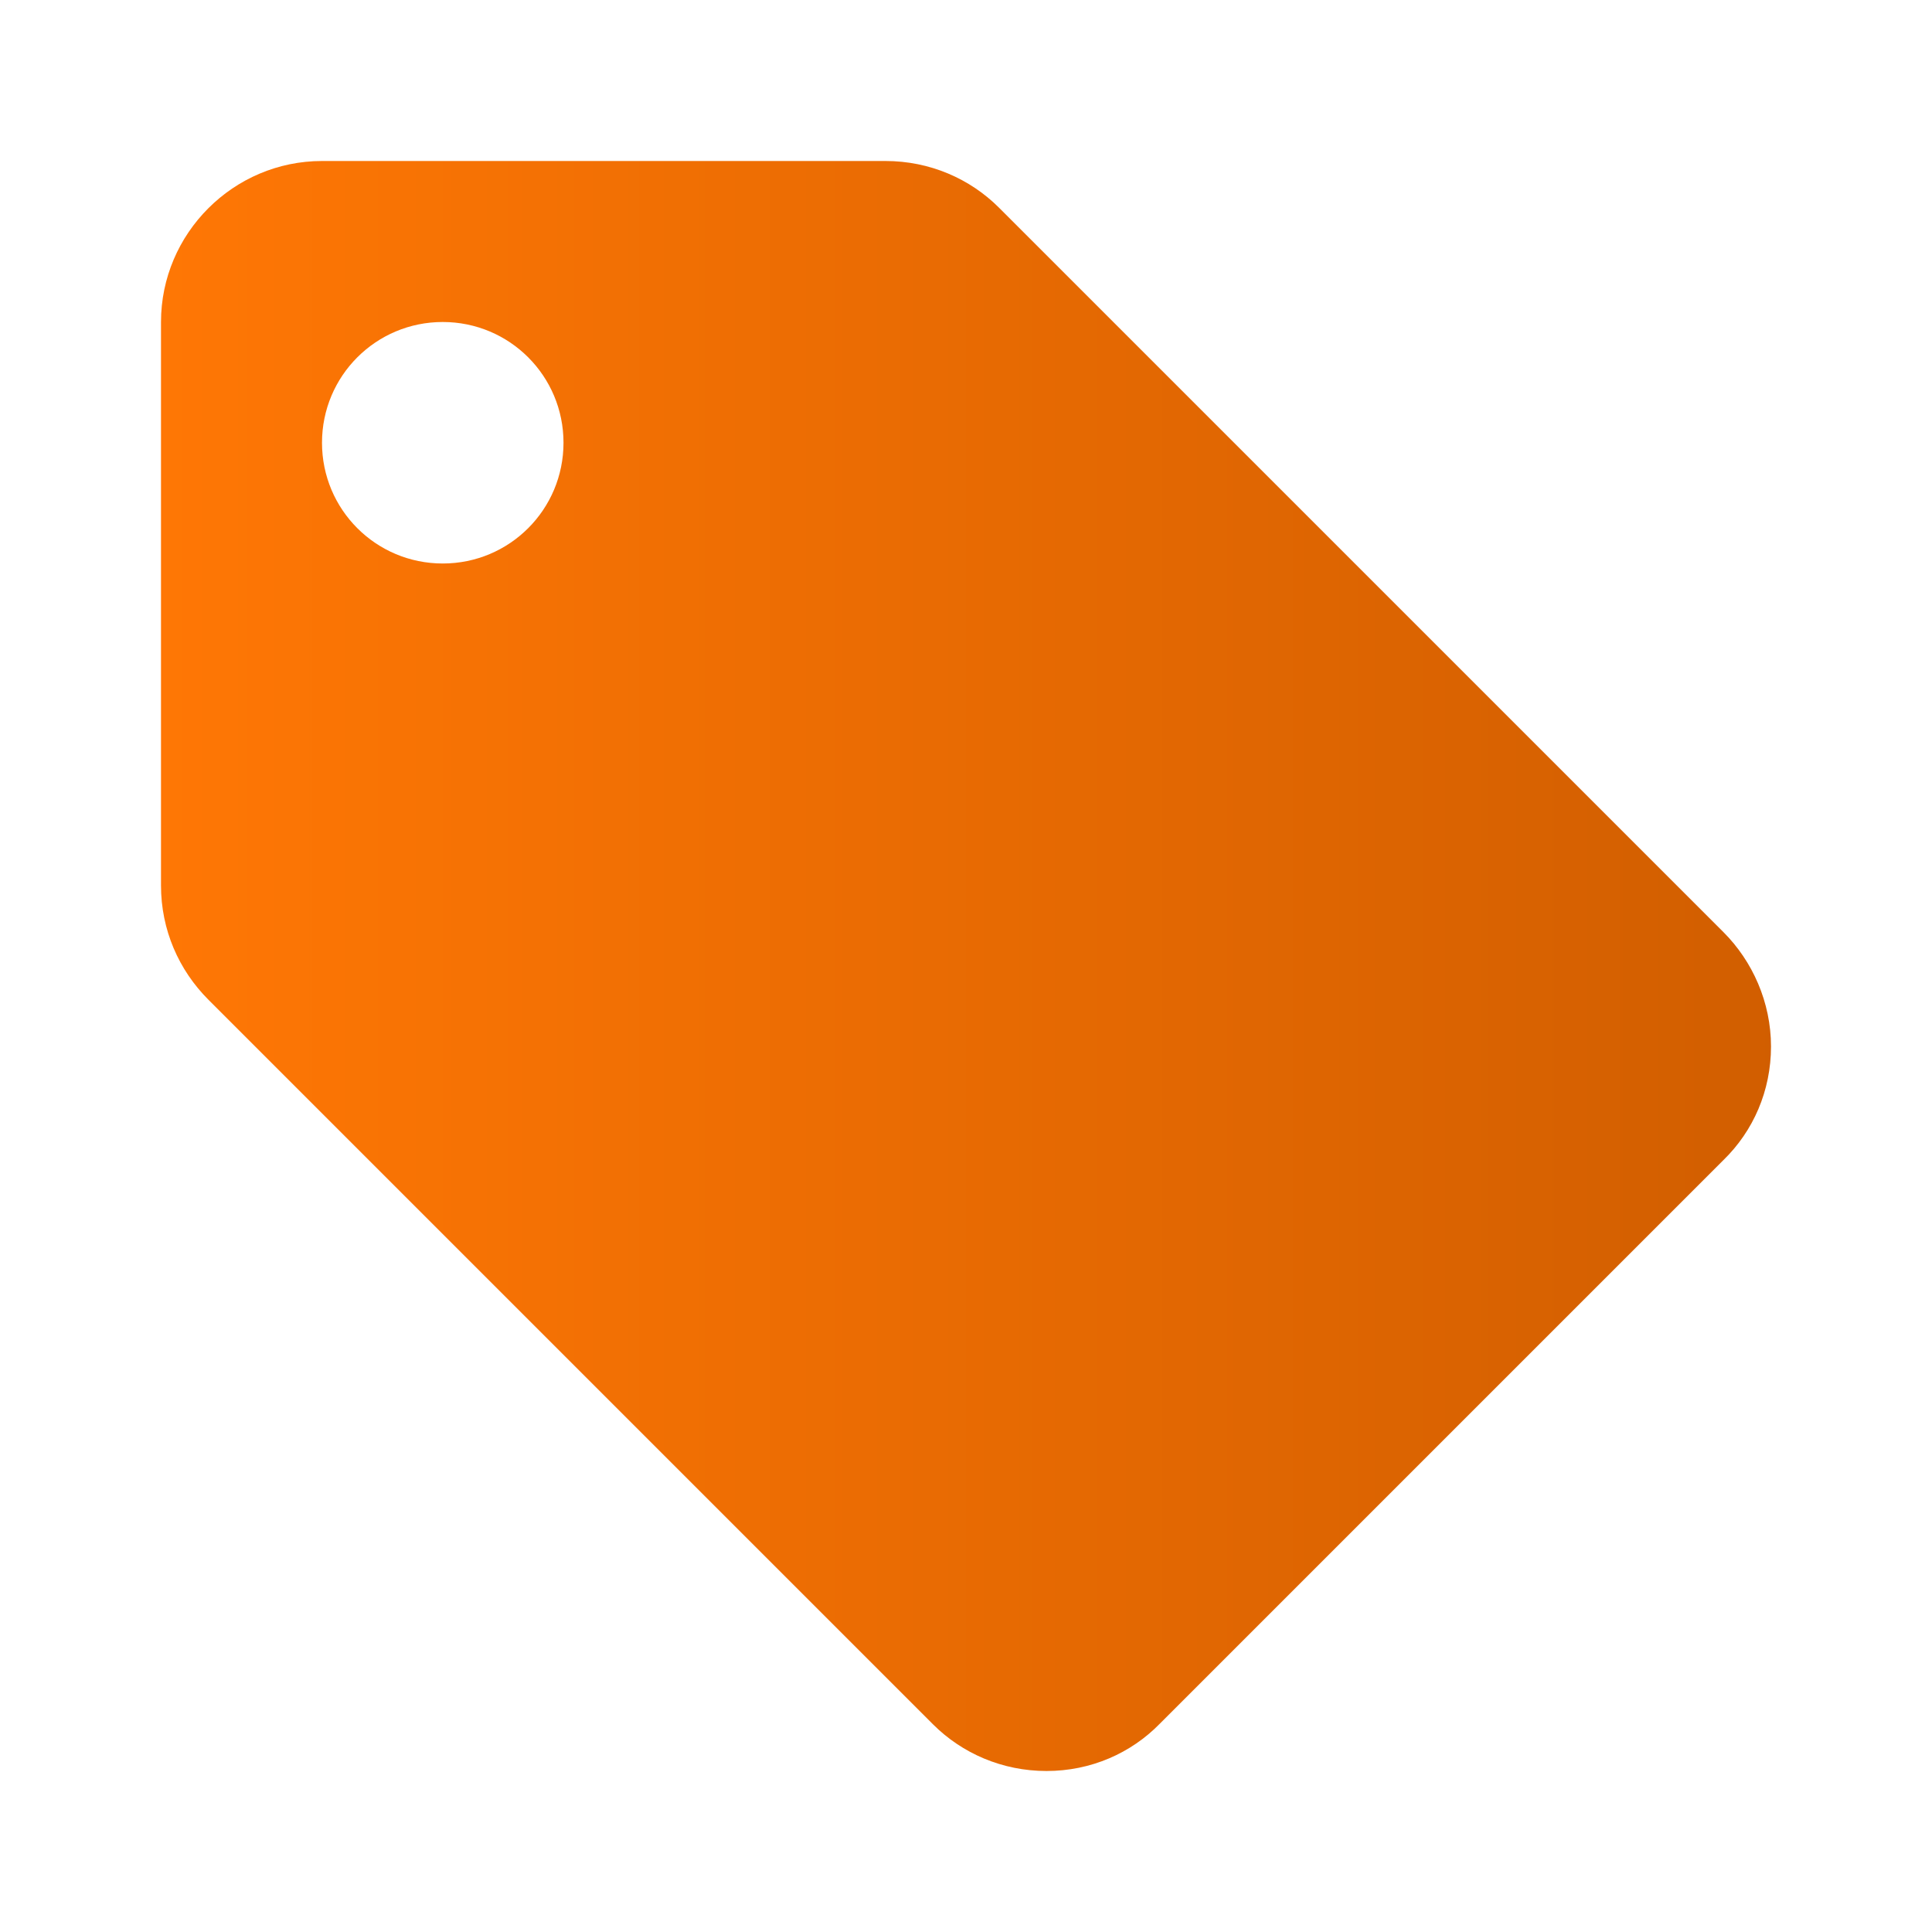
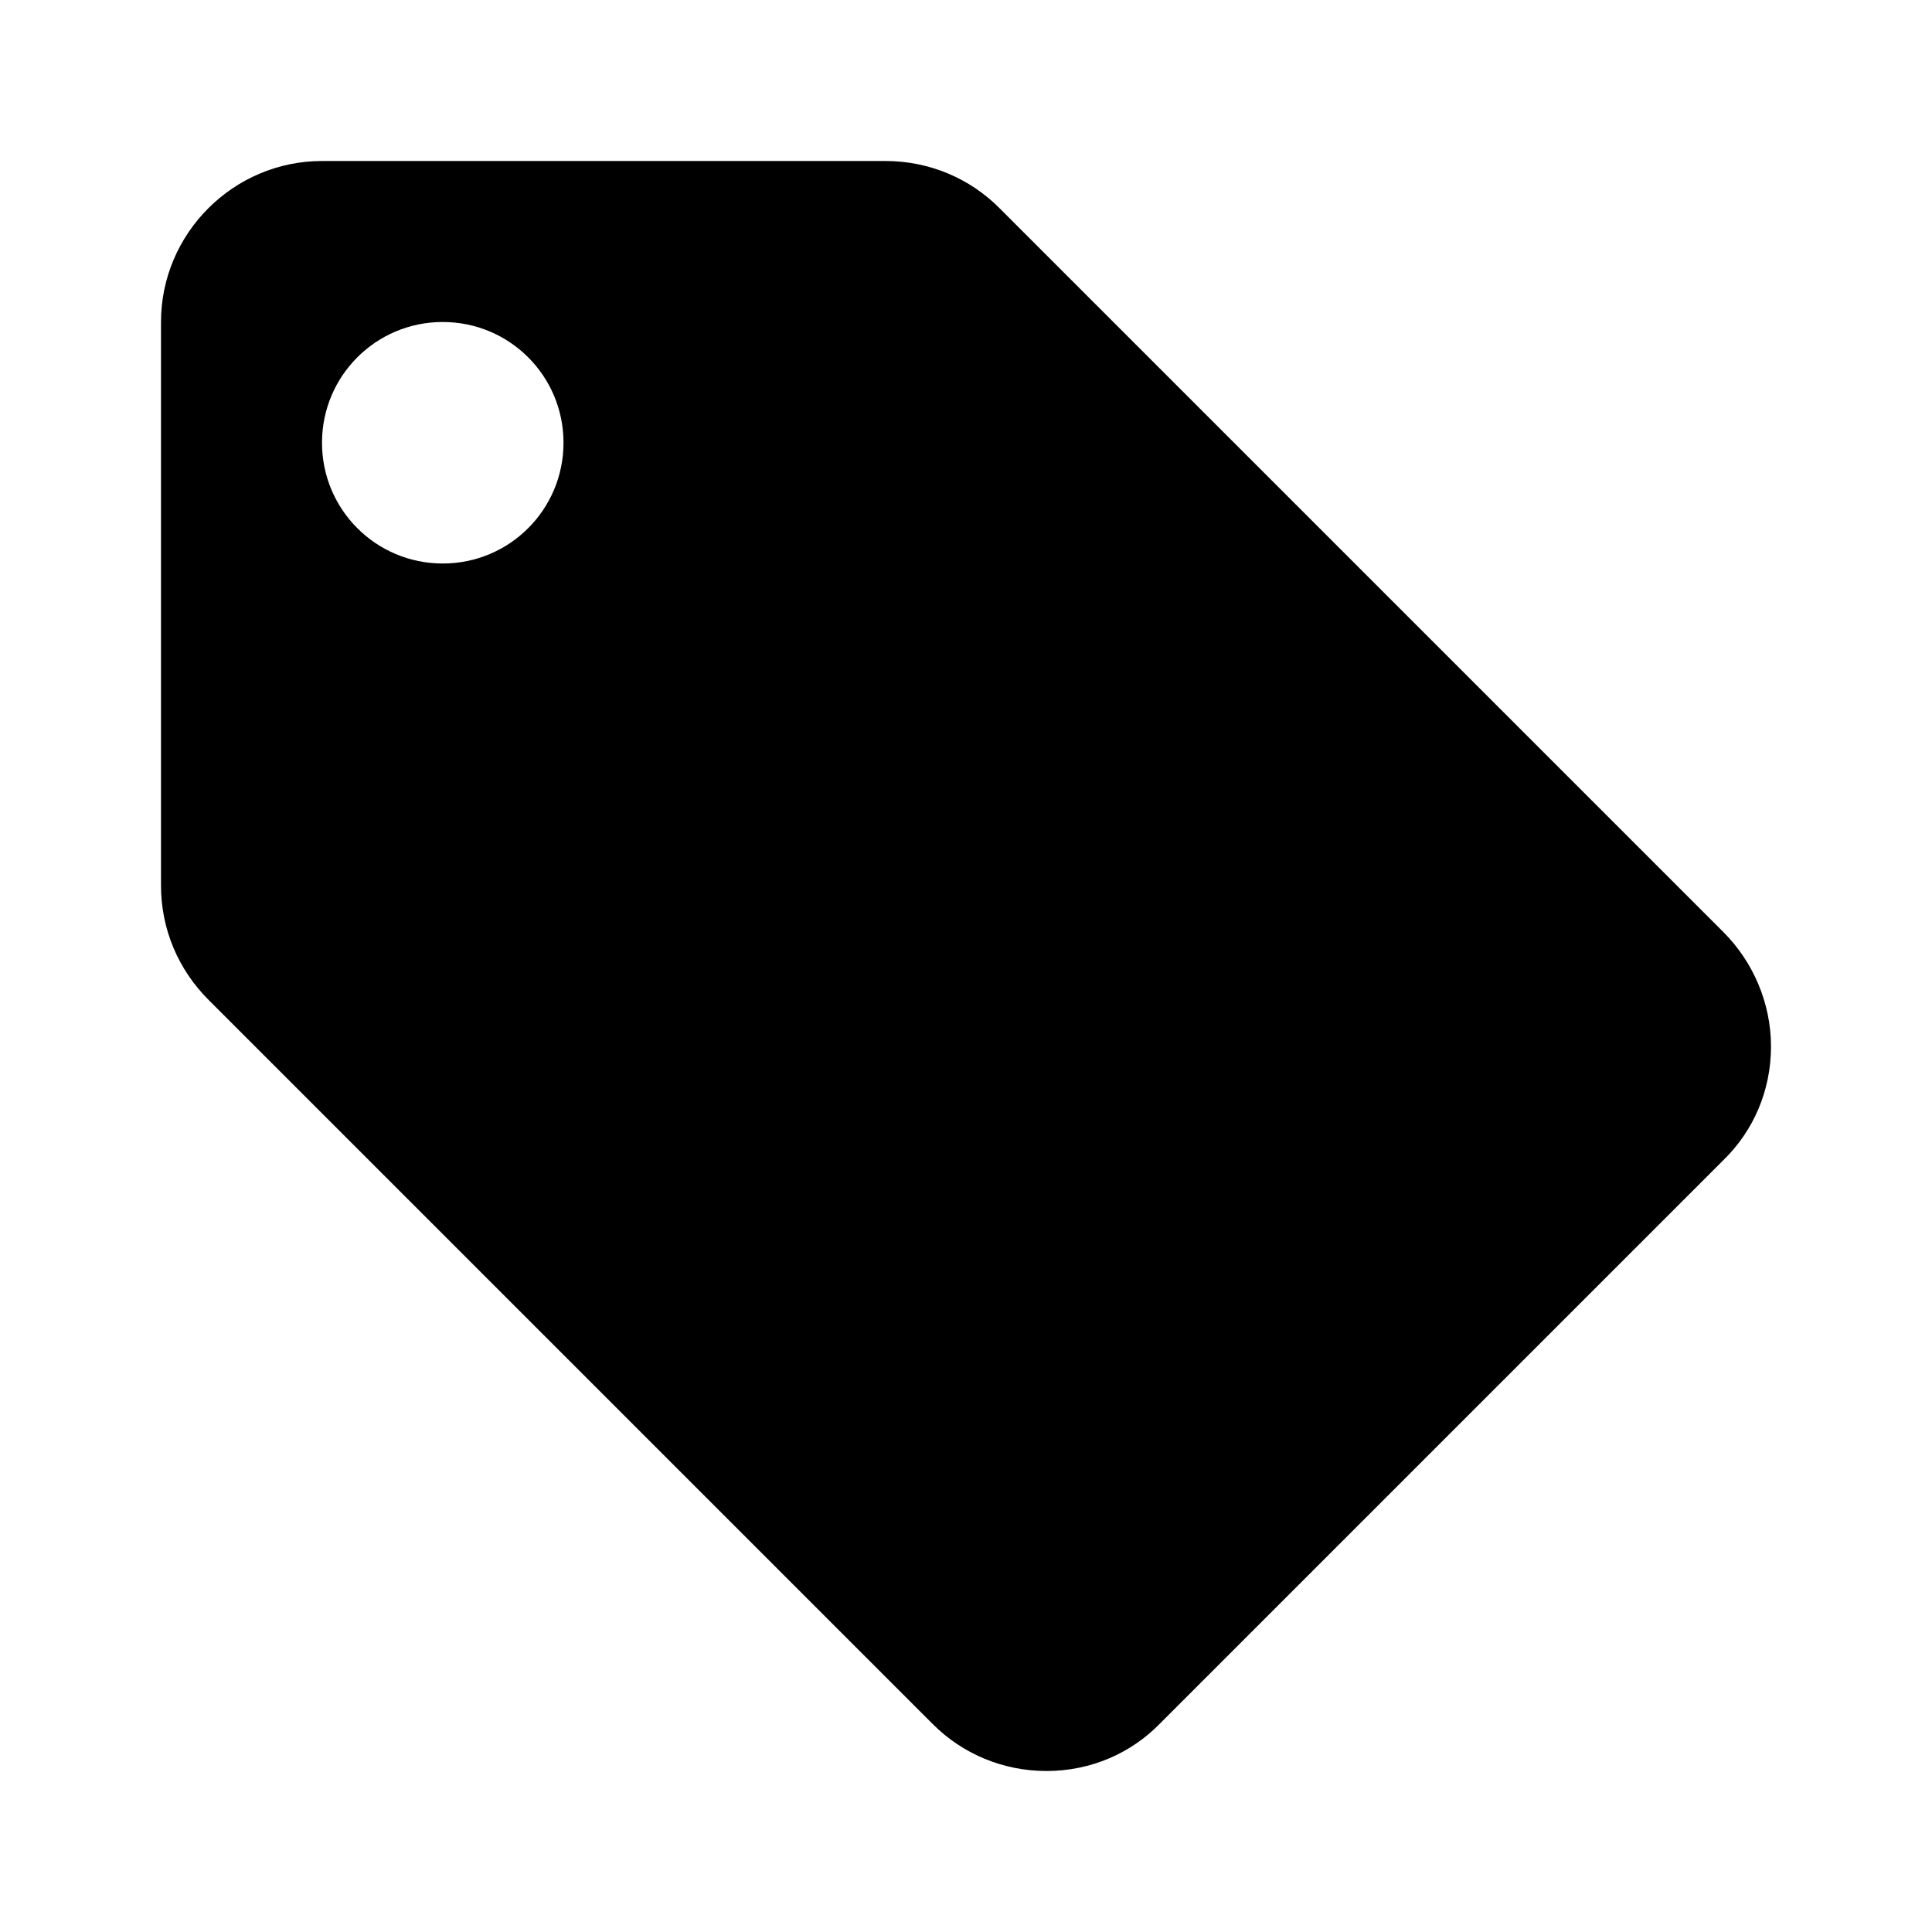
<svg xmlns="http://www.w3.org/2000/svg" height="24px" viewBox="0 0 24 24" width="24px" fill="#000000">
-   <linearGradient id="grad1" x1="0%" y1="0%" x2="100%" y2="0%">
-     <stop offset="0%" style="stop-color:#ff7705;stop-opacity:1" />
-     <stop offset="100%" style="stop-color:#d15e00;stop-opacity:1" />
-   </linearGradient>
  <path d="M0 0h24v24H0V0z" fill="none" />
-   <path fill="url(#grad1)" d="M21.41 11.58l-9-9C12.05 2.22 11.55 2 11 2H4c-1.1 0-2 .9-2 2v7c0 .55.22 1.05.59 1.42l9 9c.36.36.86.58 1.41.58s1.05-.22 1.41-.59l7-7c.37-.36.59-.86.59-1.41s-.23-1.06-.59-1.42zM5.5 7C4.67 7 4 6.33 4 5.5S4.67 4 5.5 4 7 4.67 7 5.5 6.33 7 5.5 7z" />
+   <path d="M21.41 11.58l-9-9C12.05 2.22 11.55 2 11 2H4c-1.1 0-2 .9-2 2v7c0 .55.22 1.05.59 1.42l9 9c.36.36.86.58 1.41.58s1.05-.22 1.41-.59l7-7c.37-.36.59-.86.59-1.41s-.23-1.06-.59-1.42zM5.5 7C4.67 7 4 6.33 4 5.5S4.67 4 5.5 4 7 4.67 7 5.5 6.33 7 5.5 7z" />
</svg>
